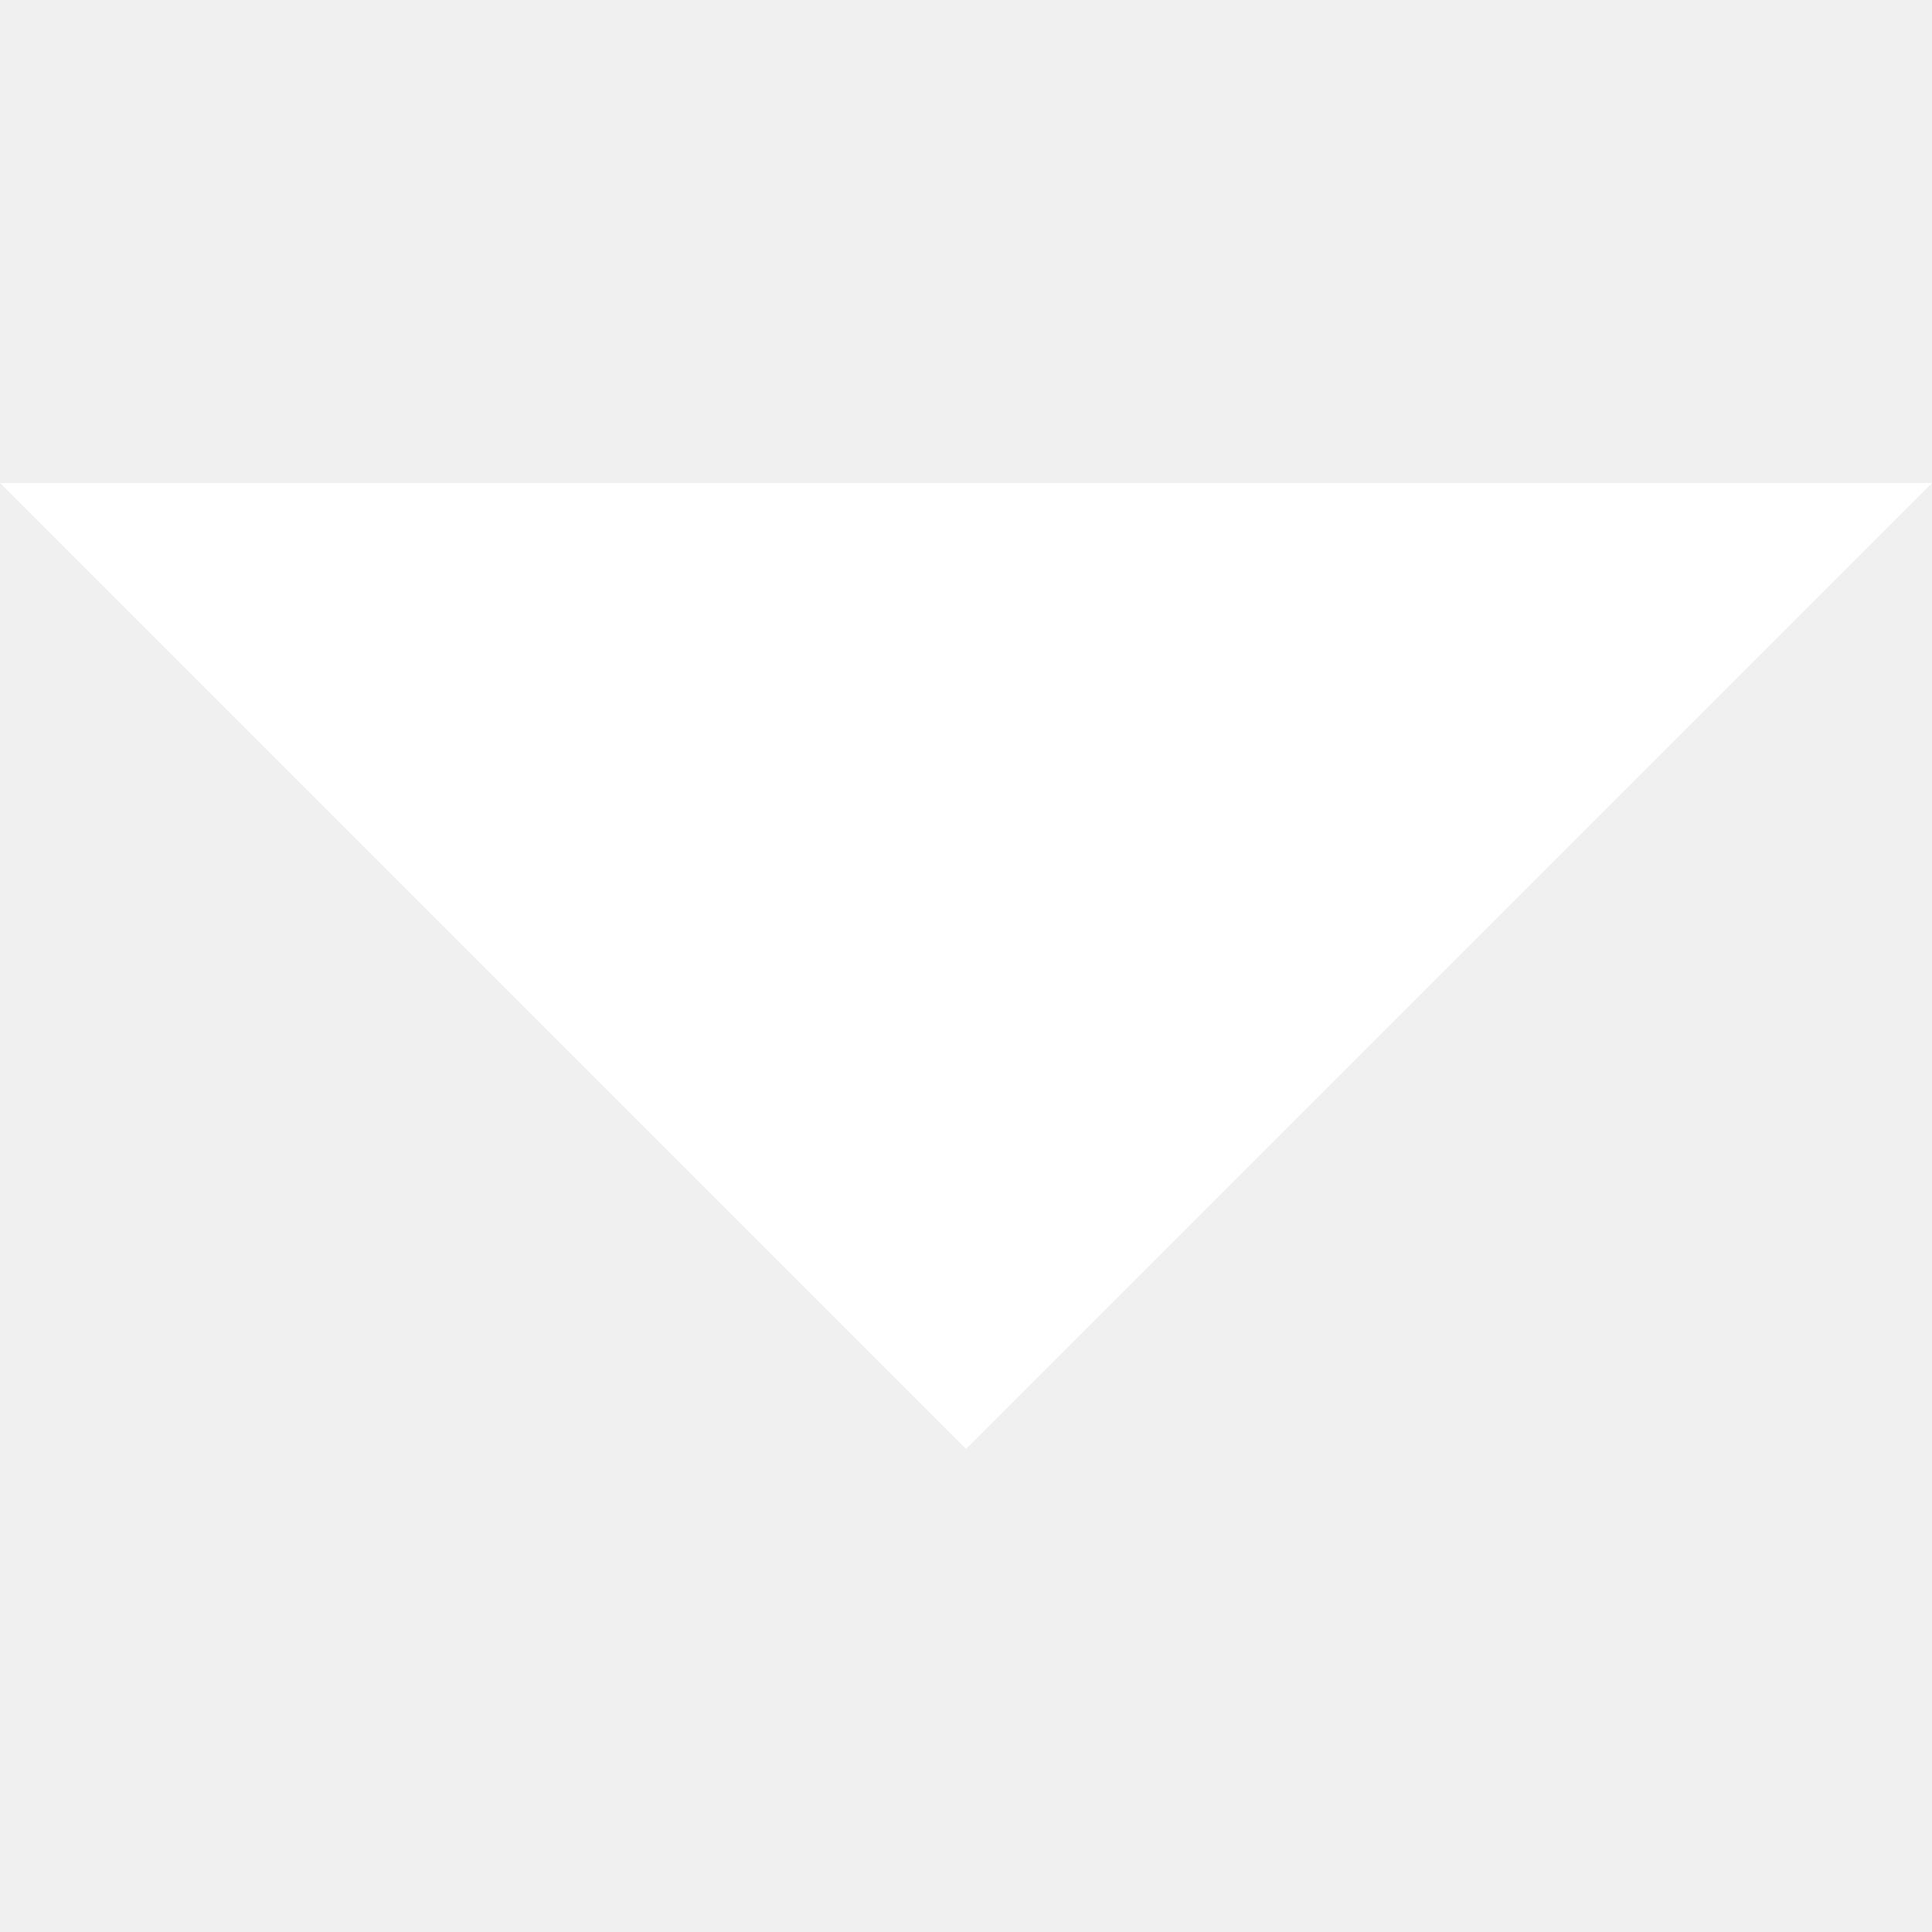
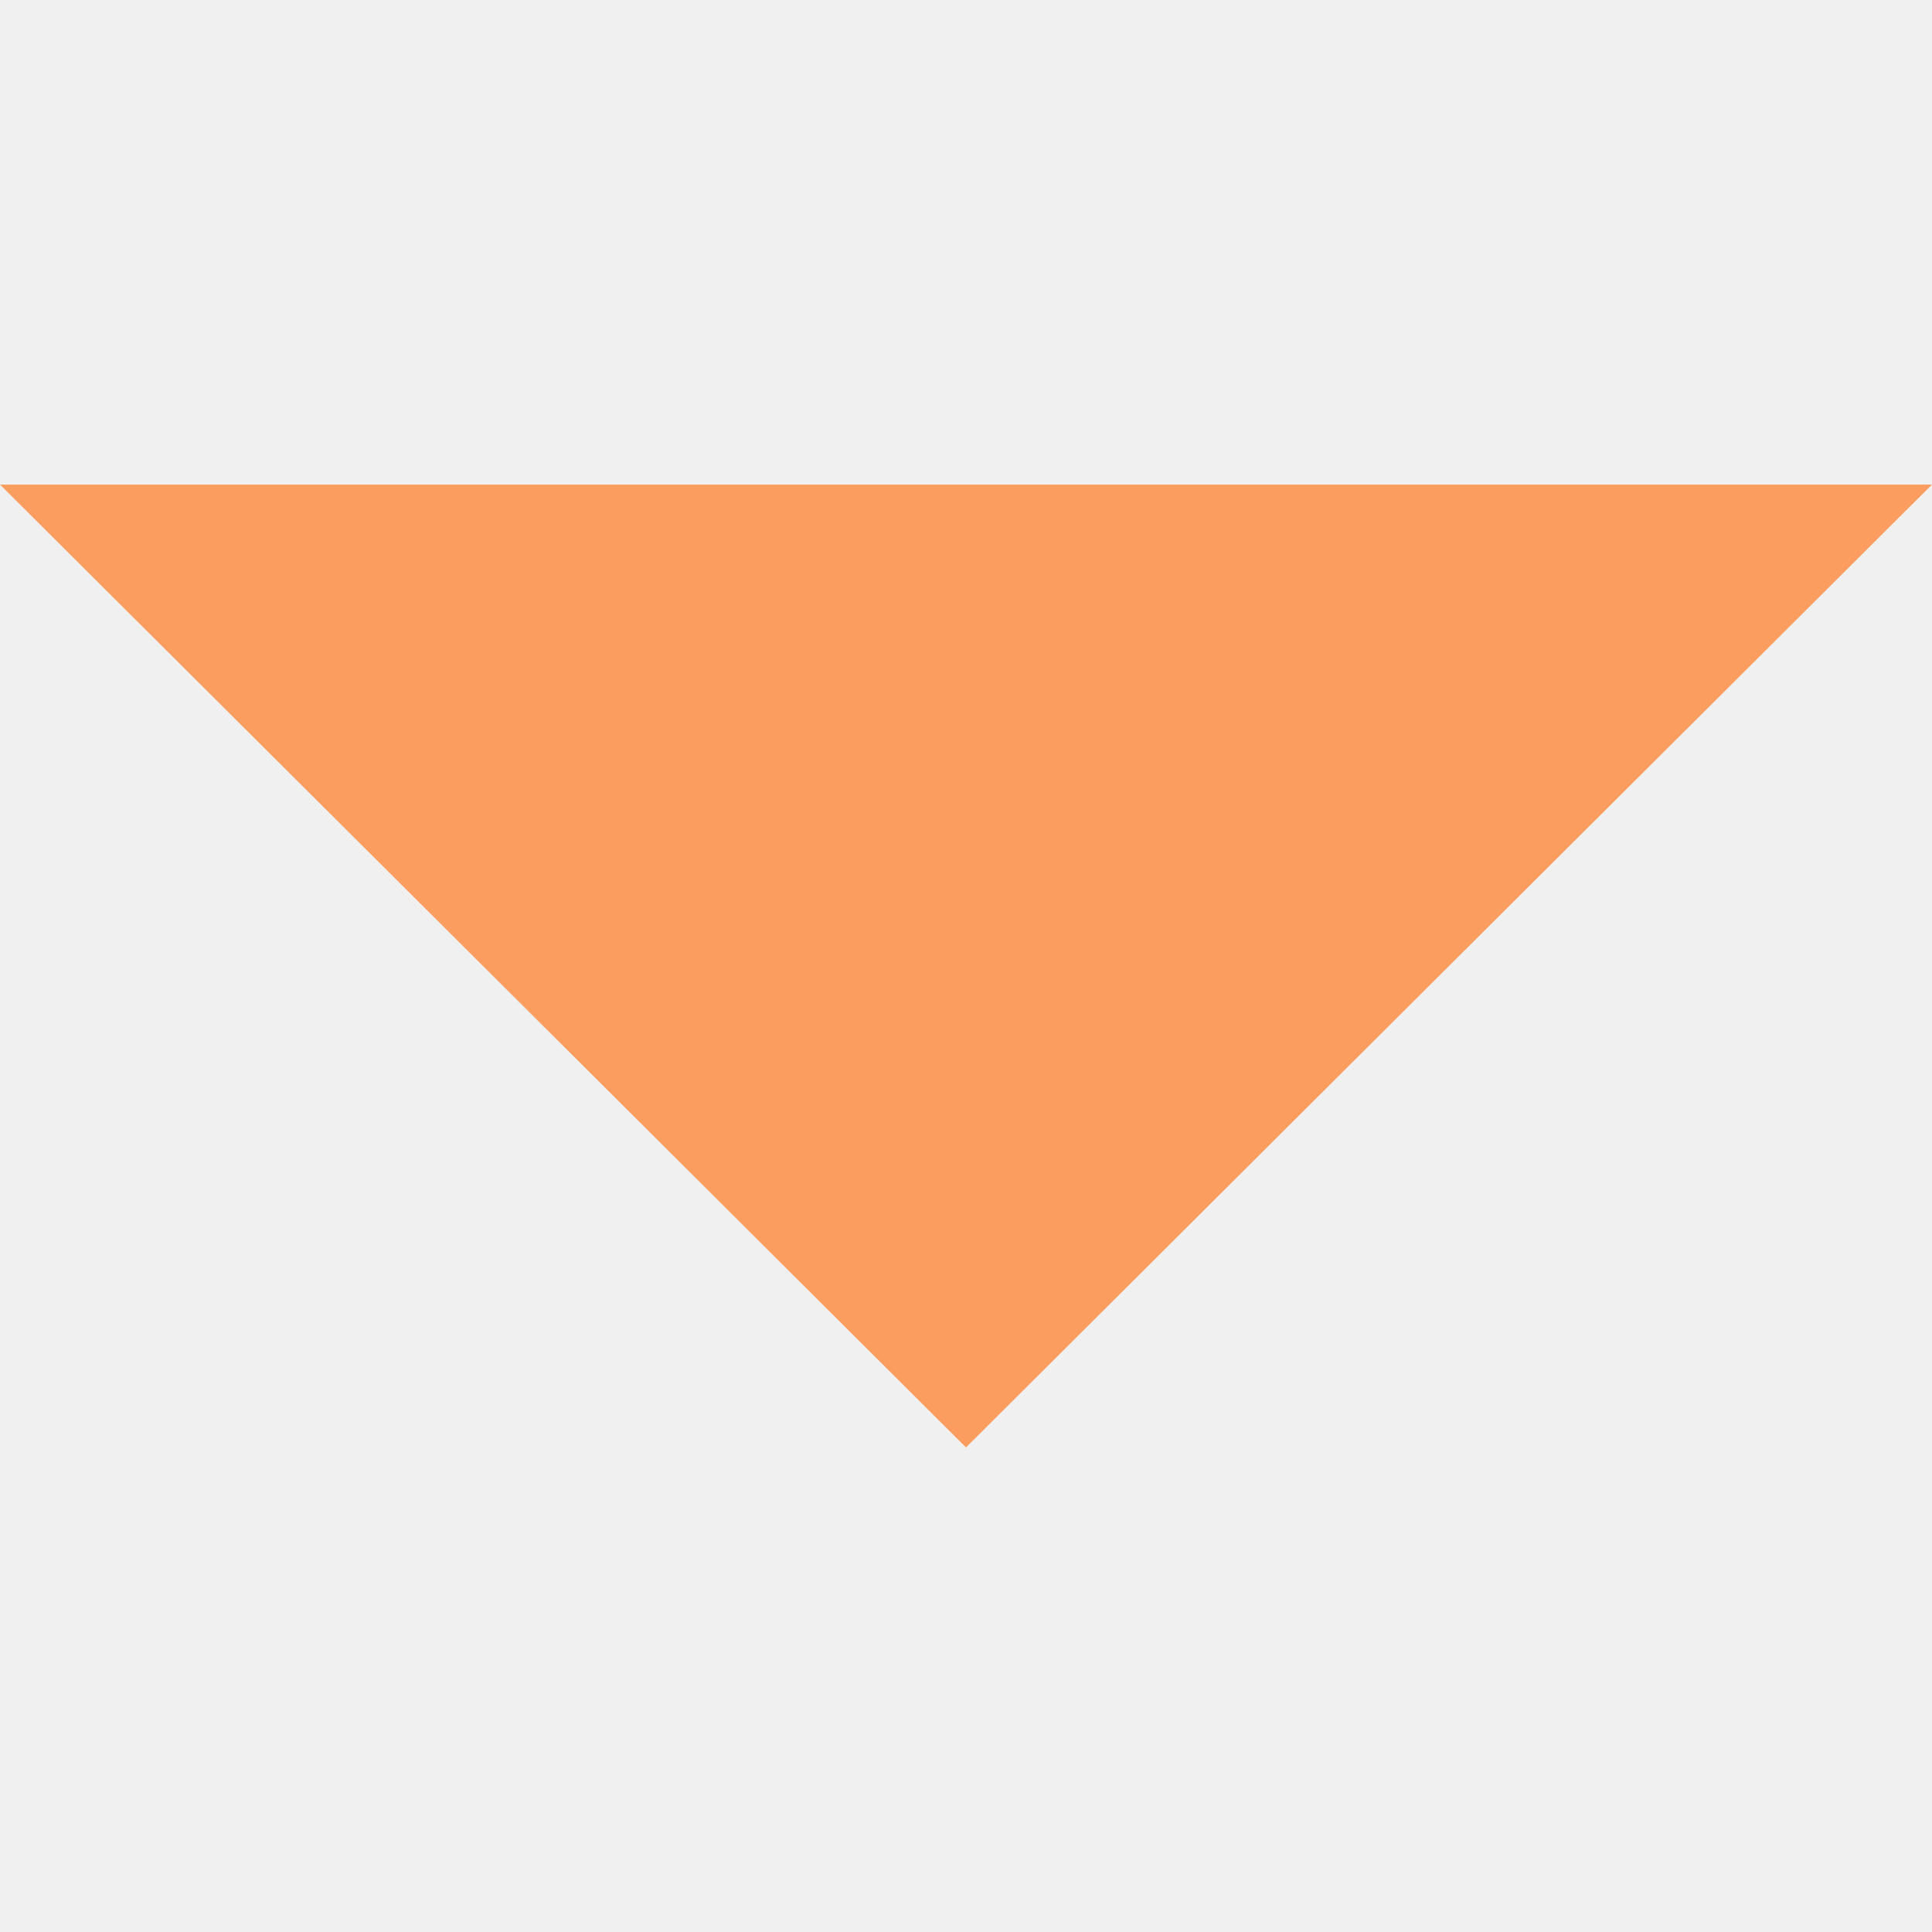
- <svg xmlns="http://www.w3.org/2000/svg" version="1.1" id="Capa_1" x="0px" y="0px" width="512px" height="512px" viewBox="0 0 255 255" style="enable-background:new 0 0 255 255;" xml:space="preserve">
-   <g>
-     <g id="arrow-drop-down">
-       <polygon points="0,63.75 127.5,191.25 255,63.75   " fill="#FFFFFF" />
-     </g>
-   </g>
+ <svg xmlns="http://www.w3.org/2000/svg" version="1.1" id="Layer_1" x="0px" y="0px" viewBox="0 0 386.257 386.257" style="enable-background:new 0 0 386.257 386.257;" xml:space="preserve" width="512px" height="512px">
+   <polygon points="0,96.879 193.129,289.379 386.257,96.879 " fill="#fa9d5f" />
  <g>
</g>
  <g>
</g>
  <g>
</g>
  <g>
</g>
  <g>
</g>
  <g>
</g>
  <g>
</g>
  <g>
</g>
  <g>
</g>
  <g>
</g>
  <g>
</g>
  <g>
</g>
  <g>
</g>
  <g>
</g>
  <g>
</g>
</svg>
